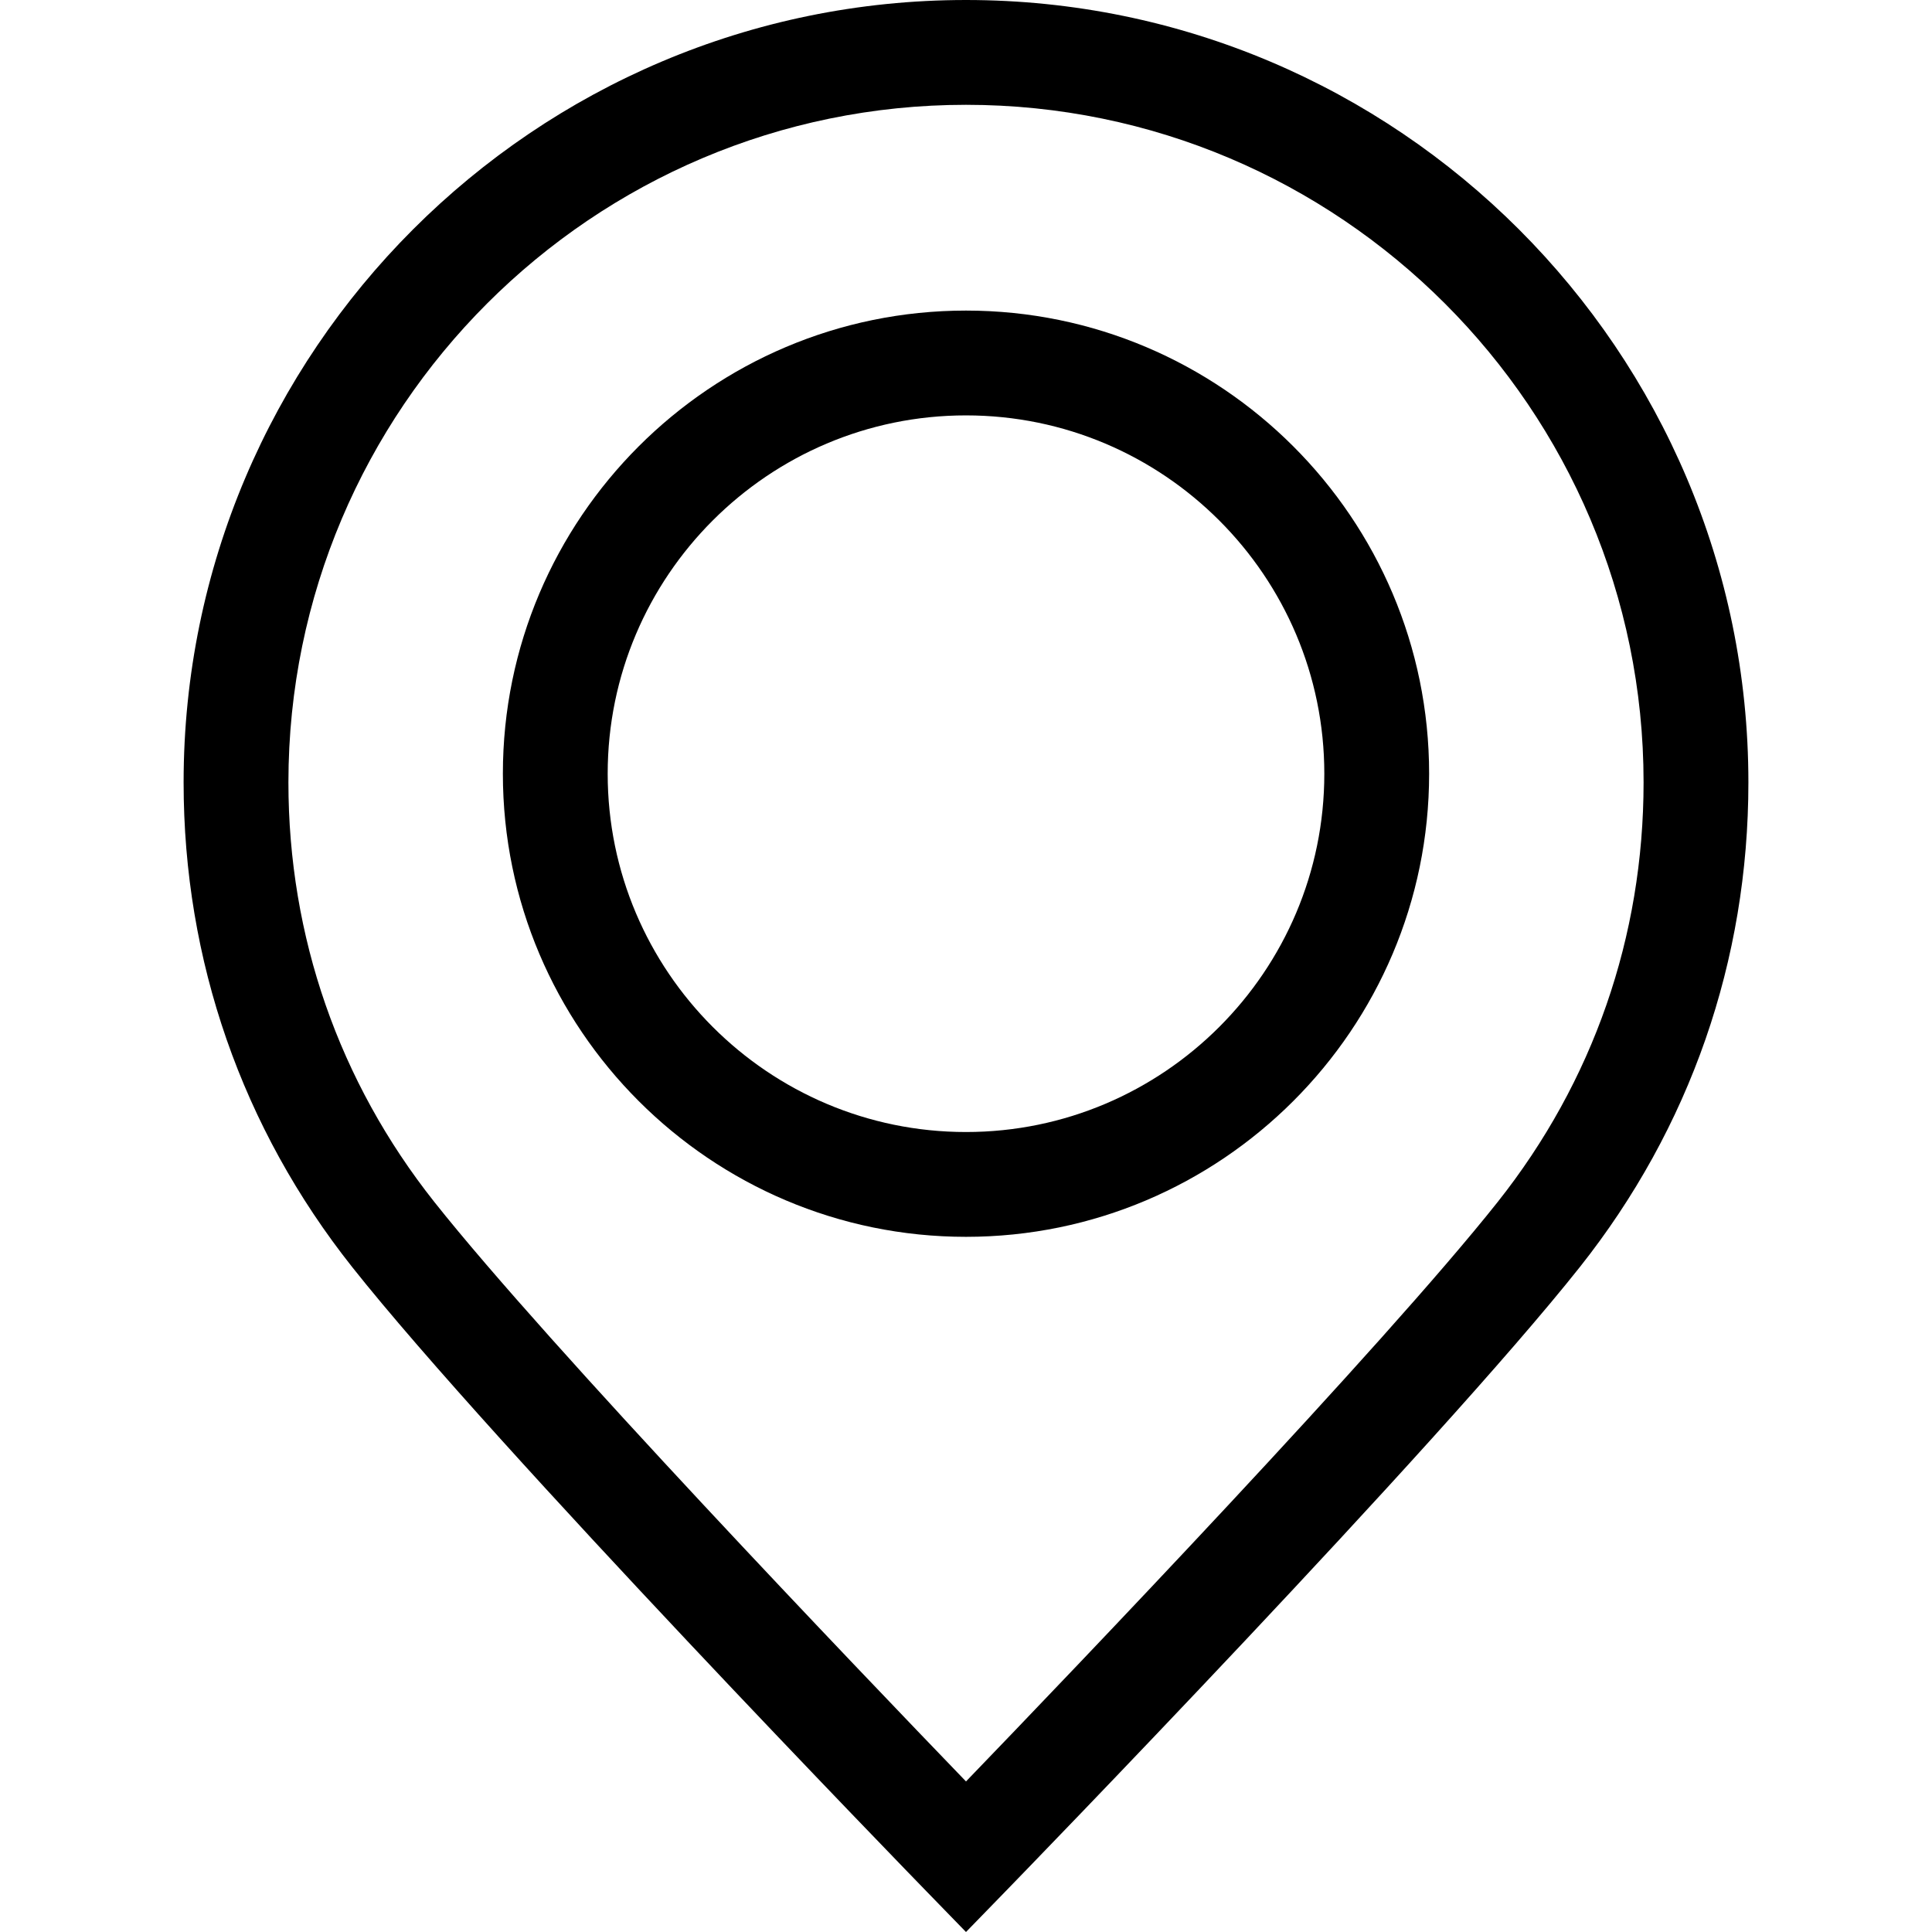
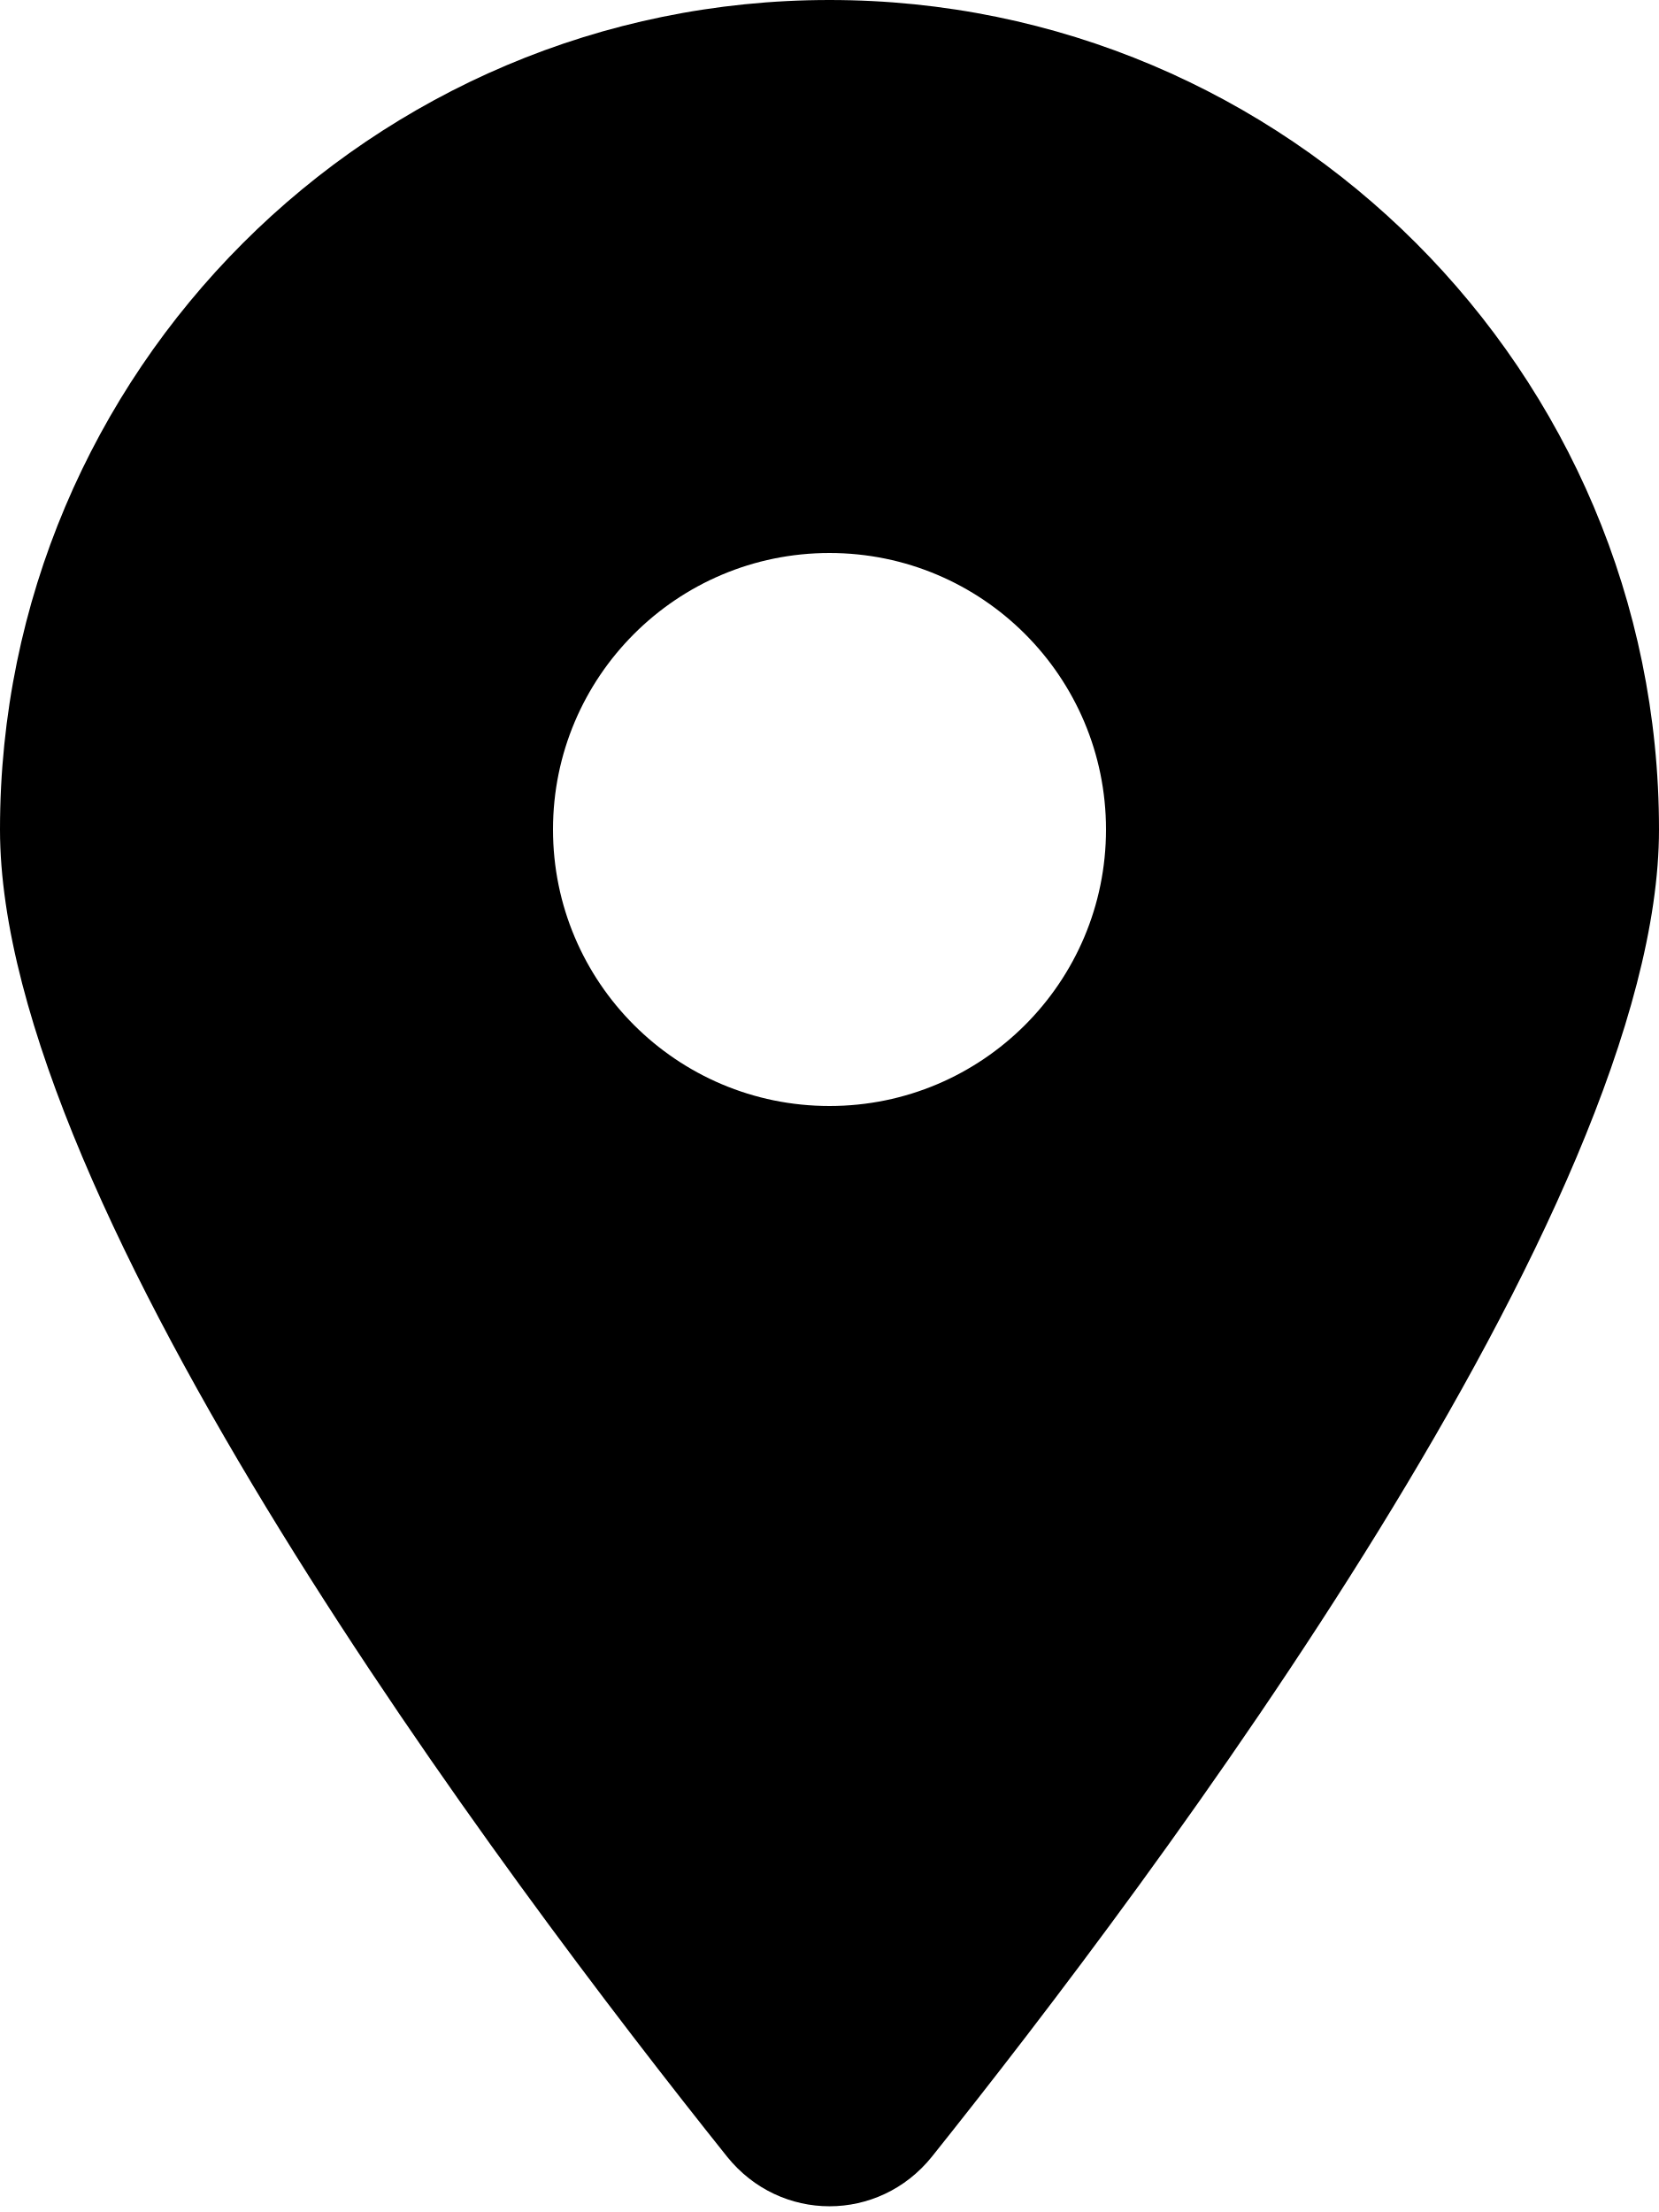
- <svg xmlns="http://www.w3.org/2000/svg" version="1.1" id="Layer_1" x="0px" y="0px" viewBox="0 0 368.666 368.666" style="enable-background:new 0 0 368.666 368.666;" xml:space="preserve">
-   <g id="XMLID_2_">
-     <g>
-       <g>
-         <path d="M184.333,0C102.01,0,35.036,66.974,35.036,149.297c0,33.969,11.132,65.96,32.193,92.515     c27.27,34.383,106.572,116.021,109.934,119.479l7.169,7.375l7.17-7.374c3.364-3.46,82.69-85.116,109.964-119.51     c21.042-26.534,32.164-58.514,32.164-92.485C333.63,66.974,266.656,0,184.333,0z M285.795,229.355     c-21.956,27.687-80.92,89.278-101.462,110.581c-20.54-21.302-79.483-82.875-101.434-110.552     c-18.228-22.984-27.863-50.677-27.863-80.087C55.036,78.002,113.038,20,184.333,20c71.294,0,129.297,58.002,129.296,129.297     C313.629,178.709,304.004,206.393,285.795,229.355z" />
-         <path d="M184.333,59.265c-48.73,0-88.374,39.644-88.374,88.374c0,48.73,39.645,88.374,88.374,88.374s88.374-39.645,88.374-88.374     S233.063,59.265,184.333,59.265z M184.333,216.013c-37.702,0-68.374-30.673-68.374-68.374c0-37.702,30.673-68.374,68.374-68.374     s68.373,30.673,68.374,68.374C252.707,185.341,222.035,216.013,184.333,216.013z" />
-       </g>
-     </g>
-   </g>
-   <g>
- </g>
-   <g>
- </g>
-   <g>
- </g>
-   <g>
- </g>
-   <g>
- </g>
-   <g>
- </g>
-   <g>
- </g>
-   <g>
- </g>
-   <g>
- </g>
-   <g>
- </g>
-   <g>
- </g>
-   <g>
- </g>
-   <g>
- </g>
-   <g>
- </g>
-   <g>
- </g>
+ <svg xmlns="http://www.w3.org/2000/svg" viewBox="0 0 384 512">
+   <path d="M215.7 499.2C267 435 384 279.4 384 192C384 86 298 0 192 0S0 86 0 192c0 87.4 117 243 168.3 307.2c12.3 15.3 35.1 15.3 47.4 0zM192 128a64 64 0 1 1 0 128 64 64 0 1 1 0-128z" />
</svg>
